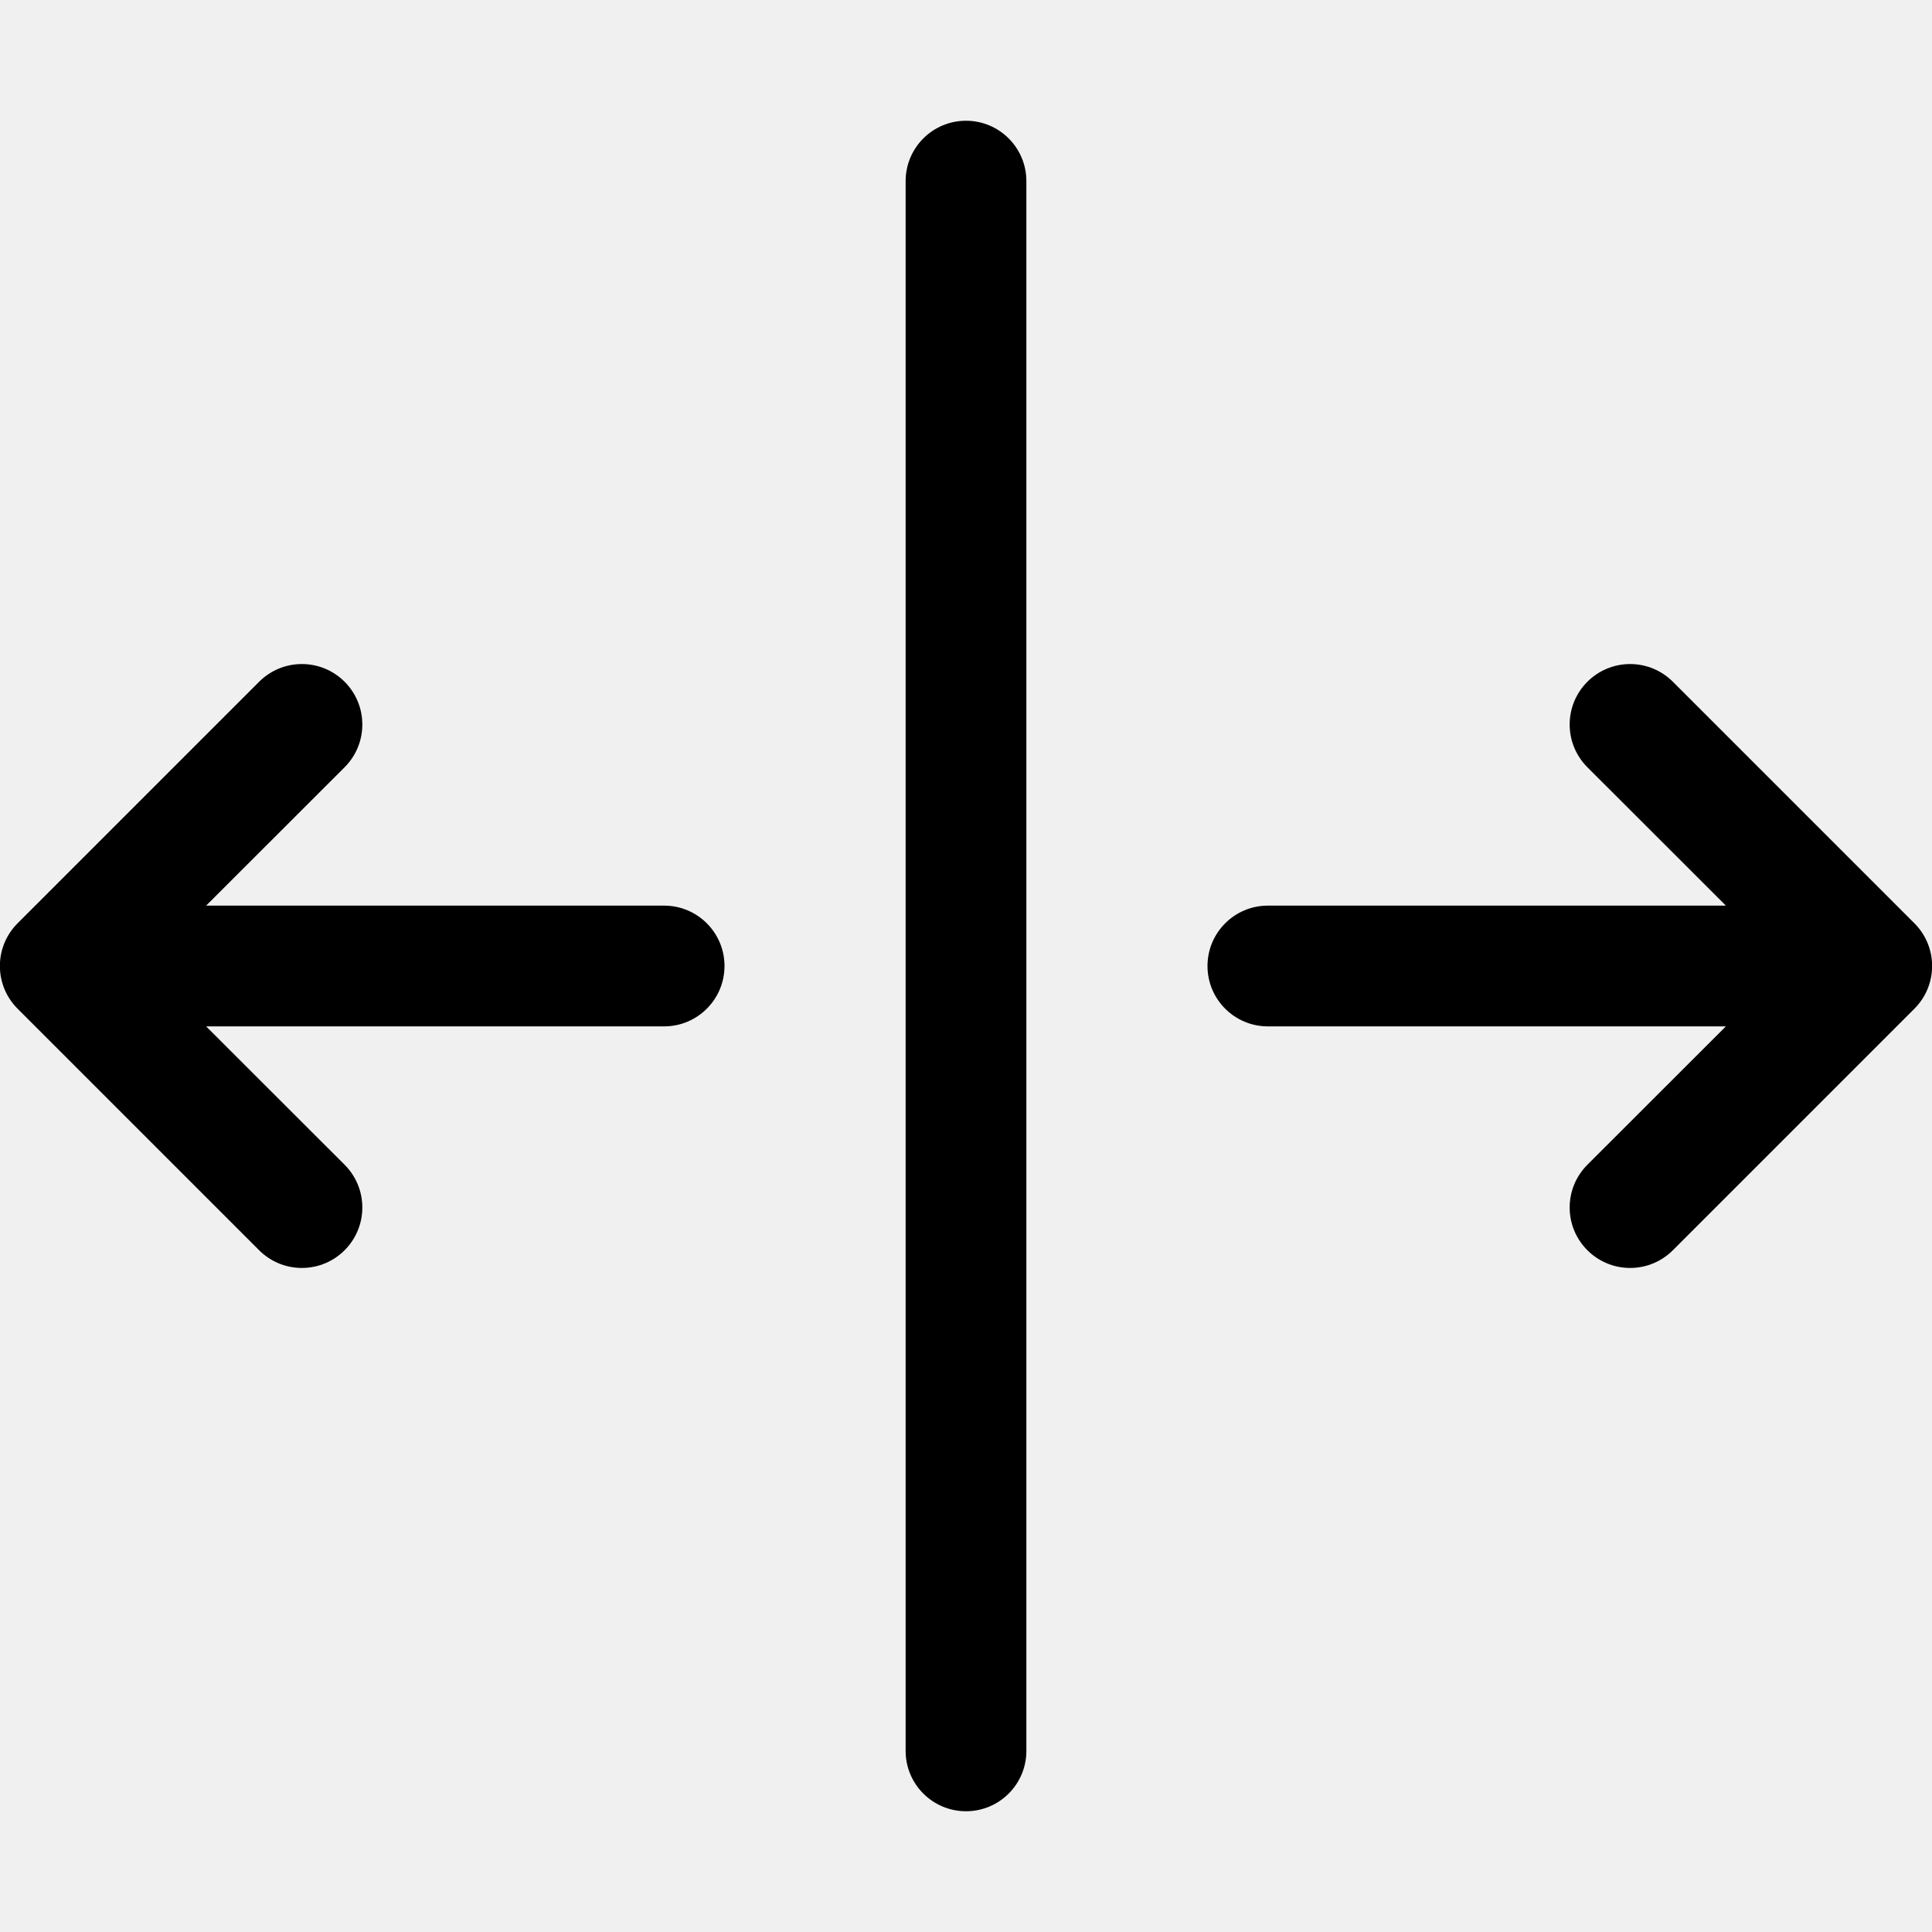
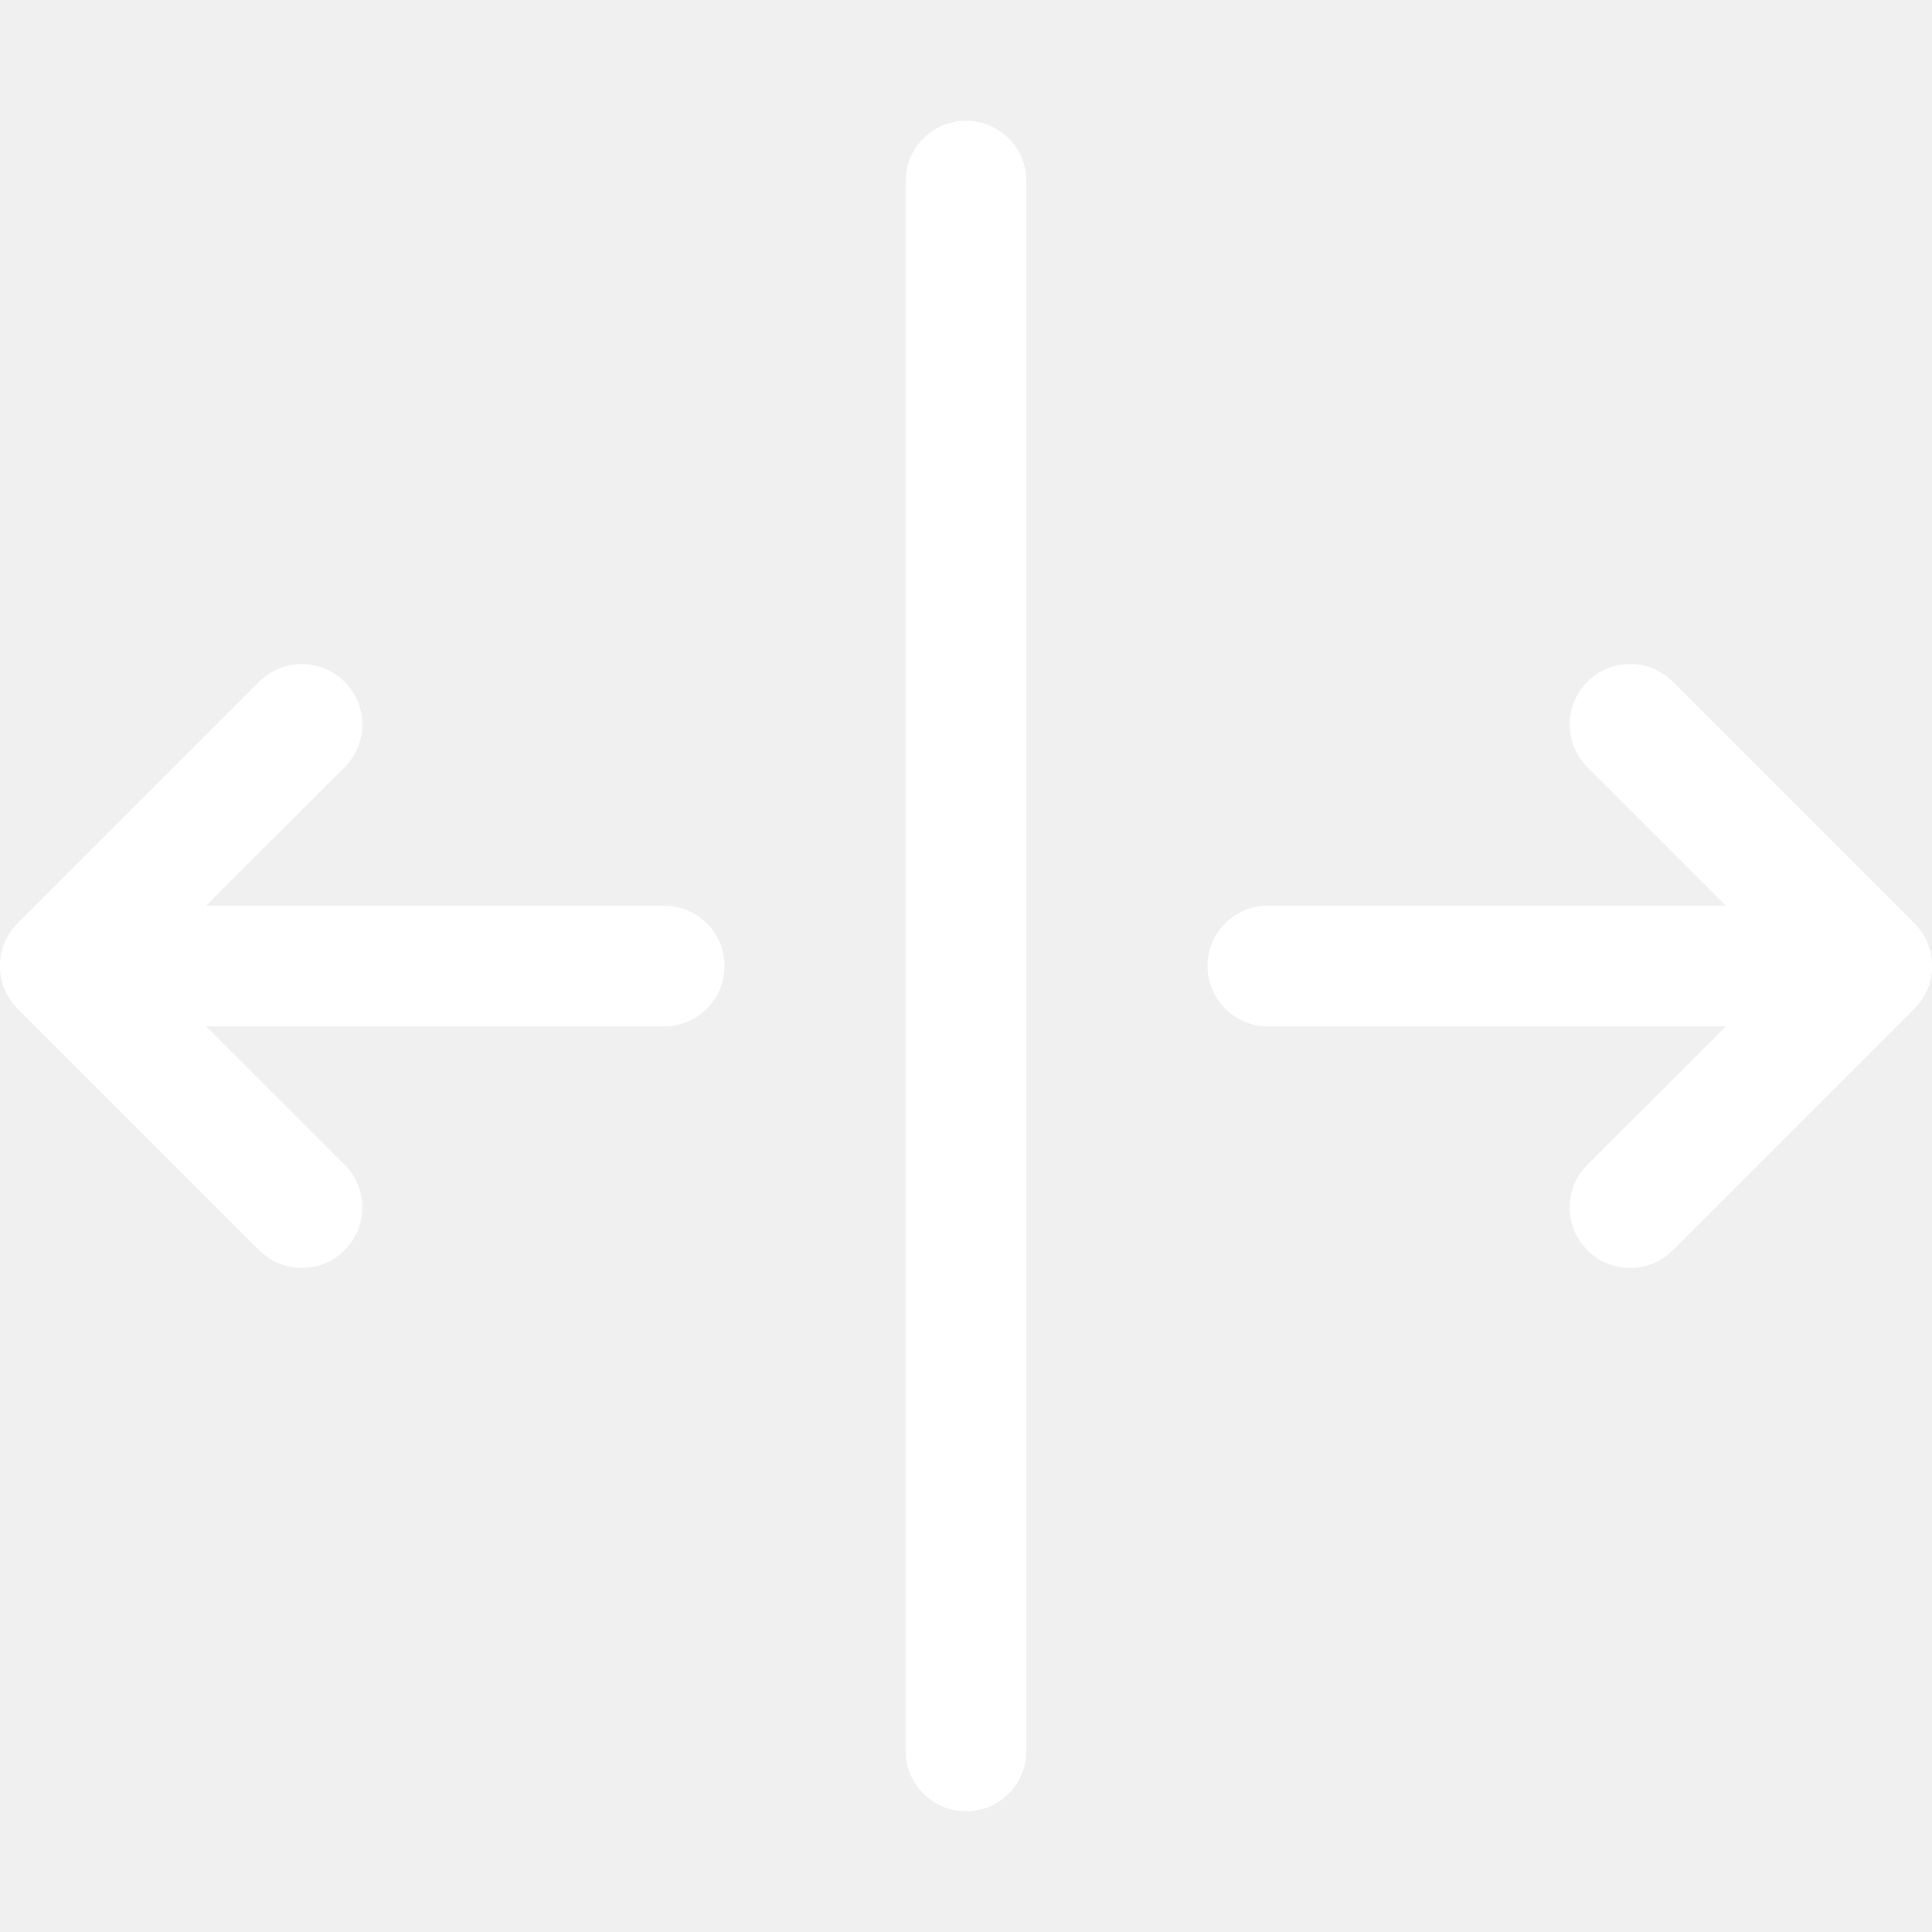
<svg xmlns="http://www.w3.org/2000/svg" version="1.1" width="1024" height="1024" viewBox="0 0 1024 1024">
-   <path fill="#000" d="M512 64c17.673 0 32 14.327 32 32v0 832c0 17.673-14.327 32-32 32s-32-14.327-32-32v0-832c0-17.673 14.327-32 32-32v0zM1014.656 489.344c5.808 5.794 9.401 13.805 9.401 22.656s-3.593 16.862-9.401 22.655l-128.001 128.001c-5.798 5.798-13.808 9.384-22.656 9.384-17.695 0-32.040-14.345-32.040-32.040 0-8.848 3.586-16.858 9.384-22.656v0l73.408-73.344h-242.752c-17.673 0-32-14.327-32-32s14.327-32 32-32v0h242.752l-73.408-73.344c-5.798-5.798-9.384-13.808-9.384-22.656 0-17.695 14.345-32.040 32.040-32.040 8.848 0 16.858 3.586 22.656 9.384v0l128 128zM384 512c0 17.673-14.327 32-32 32v0h-242.752l73.408 73.344c5.798 5.798 9.384 13.808 9.384 22.656 0 17.695-14.345 32.040-32.040 32.040-8.848 0-16.858-3.586-22.656-9.384v0l-128-128c-5.808-5.794-9.401-13.805-9.401-22.656s3.593-16.862 9.401-22.655l128.001-128.001c5.798-5.798 13.808-9.384 22.656-9.384 17.695 0 32.040 14.345 32.040 32.040 0 8.848-3.586 16.858-9.384 22.656v0l-73.408 73.344h242.752c17.673 0 32 14.327 32 32v0z" />
+   <path fill="#fff" d="M512 64c17.673 0 32 14.327 32 32v0 832c0 17.673-14.327 32-32 32s-32-14.327-32-32v0-832c0-17.673 14.327-32 32-32v0zM1014.656 489.344c5.808 5.794 9.401 13.805 9.401 22.656s-3.593 16.862-9.401 22.655l-128.001 128.001c-5.798 5.798-13.808 9.384-22.656 9.384-17.695 0-32.040-14.345-32.040-32.040 0-8.848 3.586-16.858 9.384-22.656v0l73.408-73.344h-242.752c-17.673 0-32-14.327-32-32s14.327-32 32-32v0h242.752l-73.408-73.344c-5.798-5.798-9.384-13.808-9.384-22.656 0-17.695 14.345-32.040 32.040-32.040 8.848 0 16.858 3.586 22.656 9.384v0l128 128zM384 512c0 17.673-14.327 32-32 32v0h-242.752l73.408 73.344c5.798 5.798 9.384 13.808 9.384 22.656 0 17.695-14.345 32.040-32.040 32.040-8.848 0-16.858-3.586-22.656-9.384v0l-128-128c-5.808-5.794-9.401-13.805-9.401-22.656s3.593-16.862 9.401-22.655l128.001-128.001c5.798-5.798 13.808-9.384 22.656-9.384 17.695 0 32.040 14.345 32.040 32.040 0 8.848-3.586 16.858-9.384 22.656v0l-73.408 73.344h242.752c17.673 0 32 14.327 32 32v0z" />
</svg>
